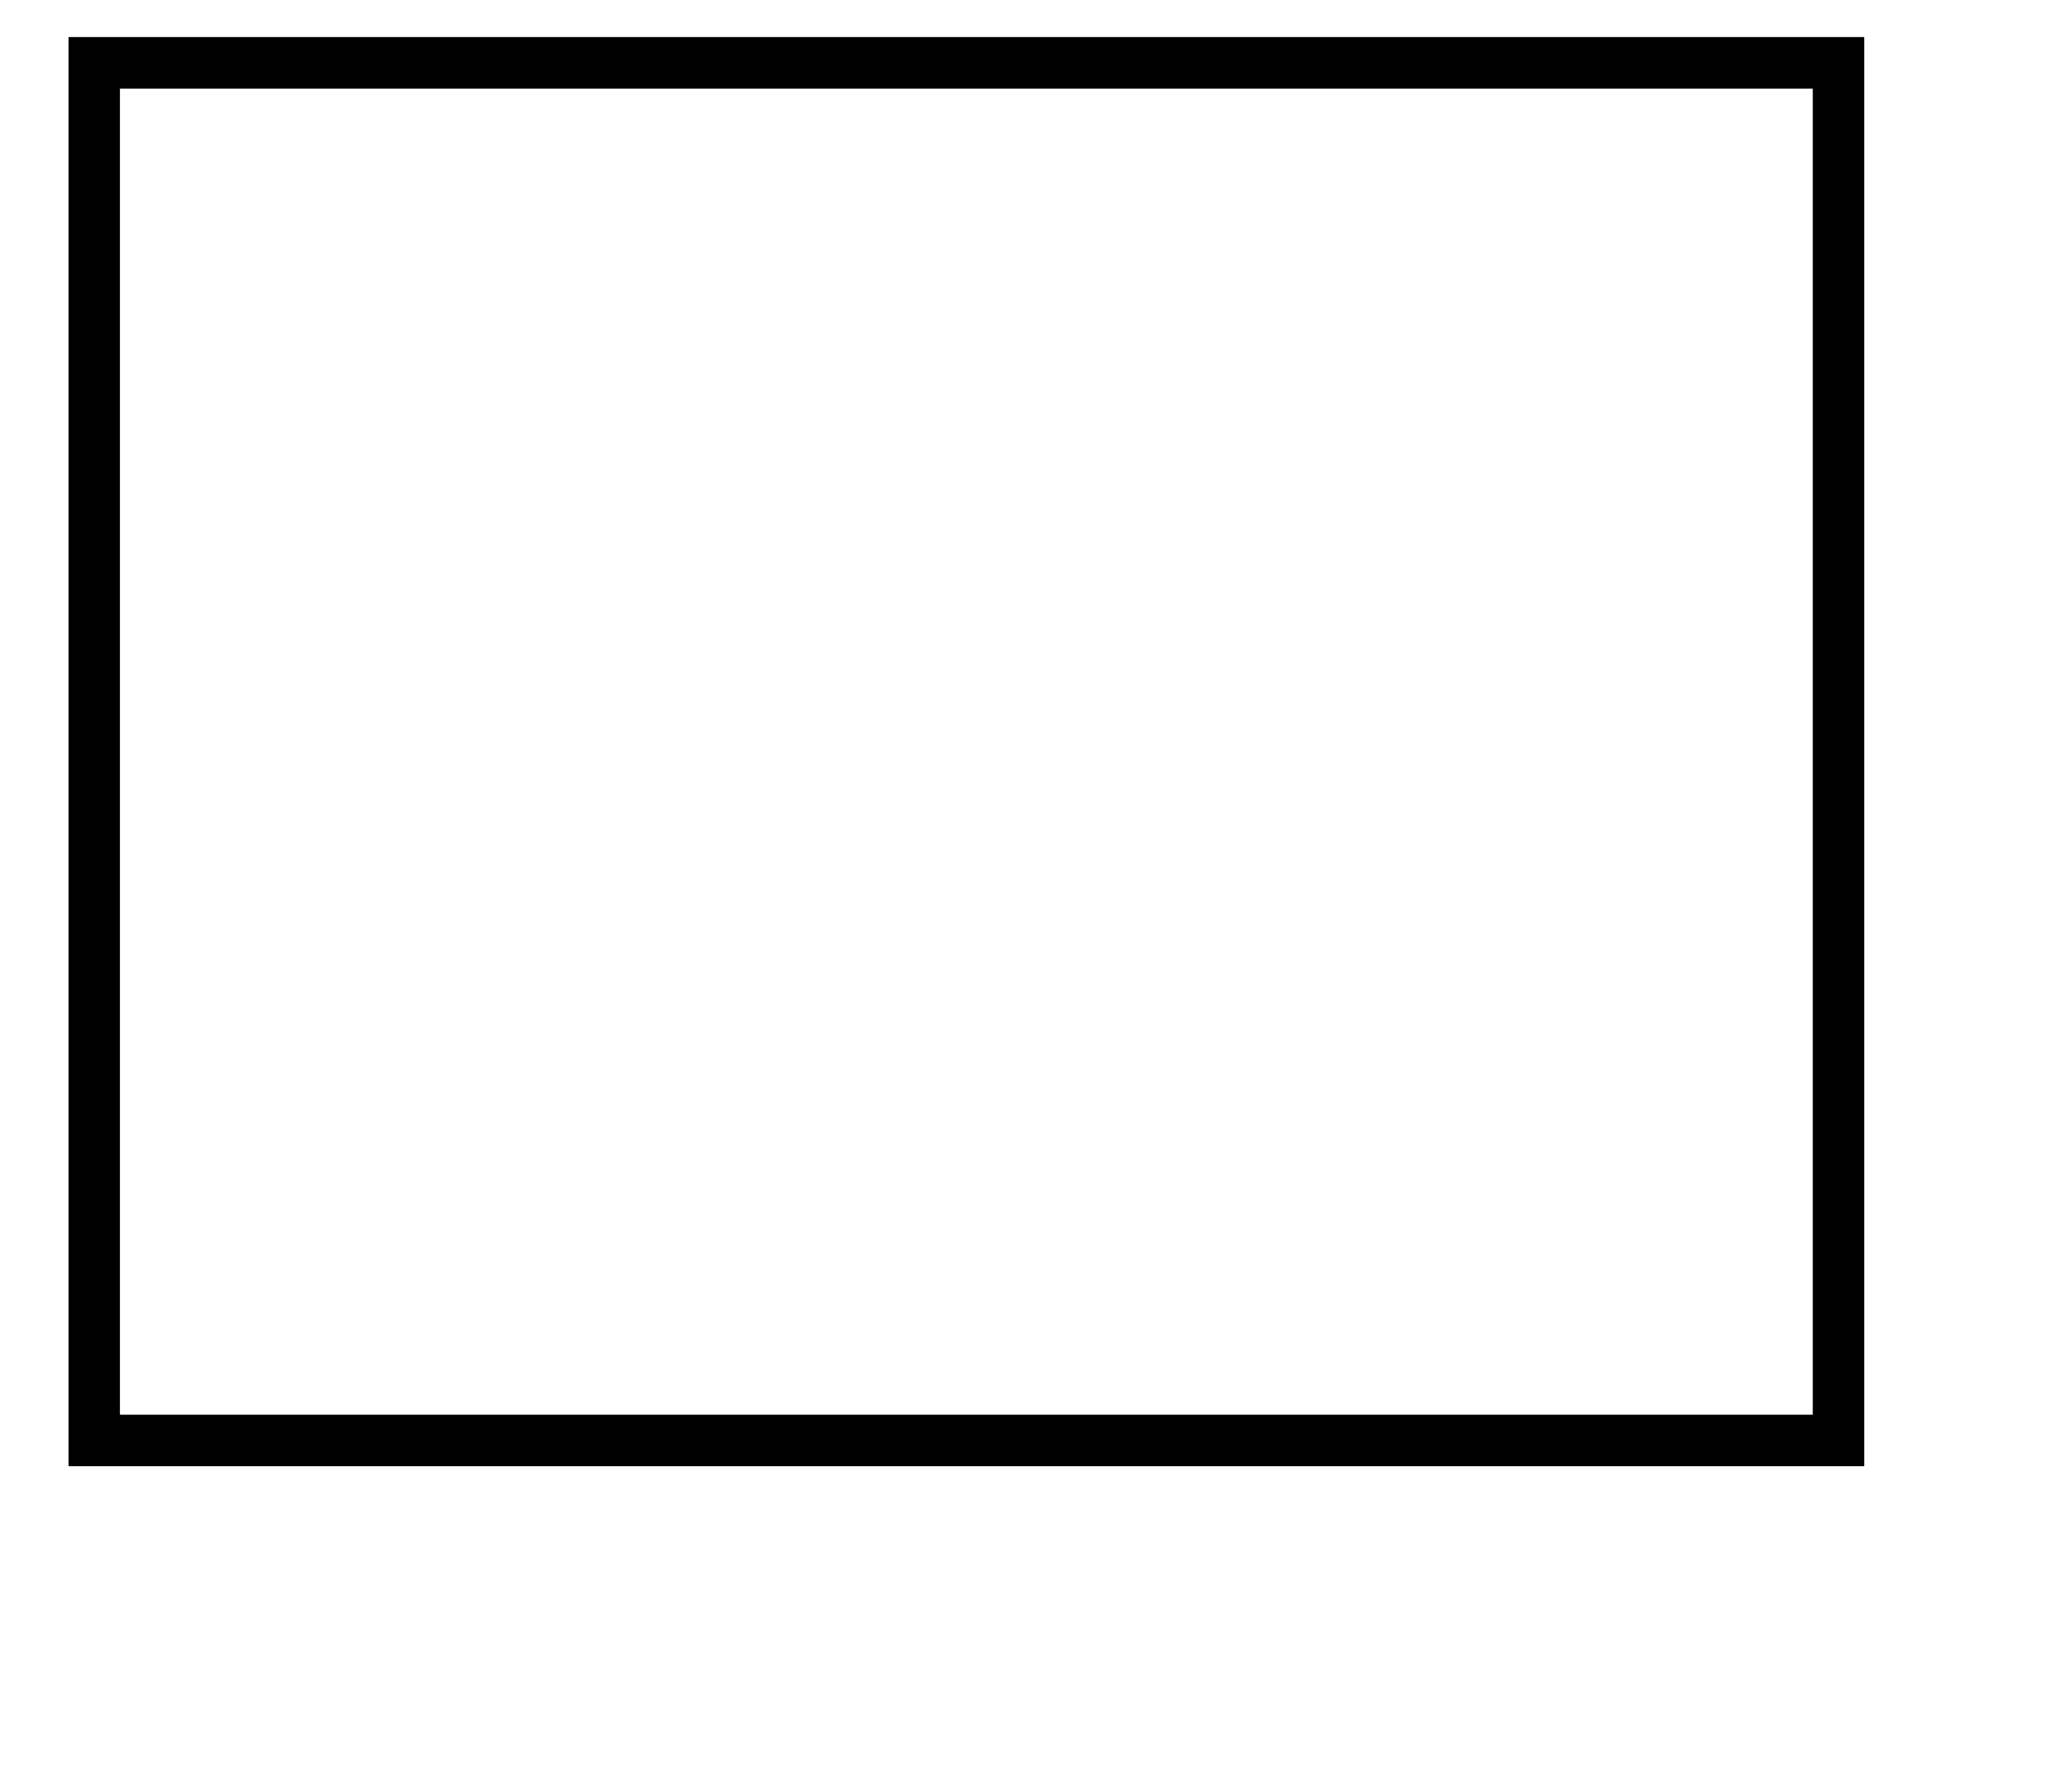
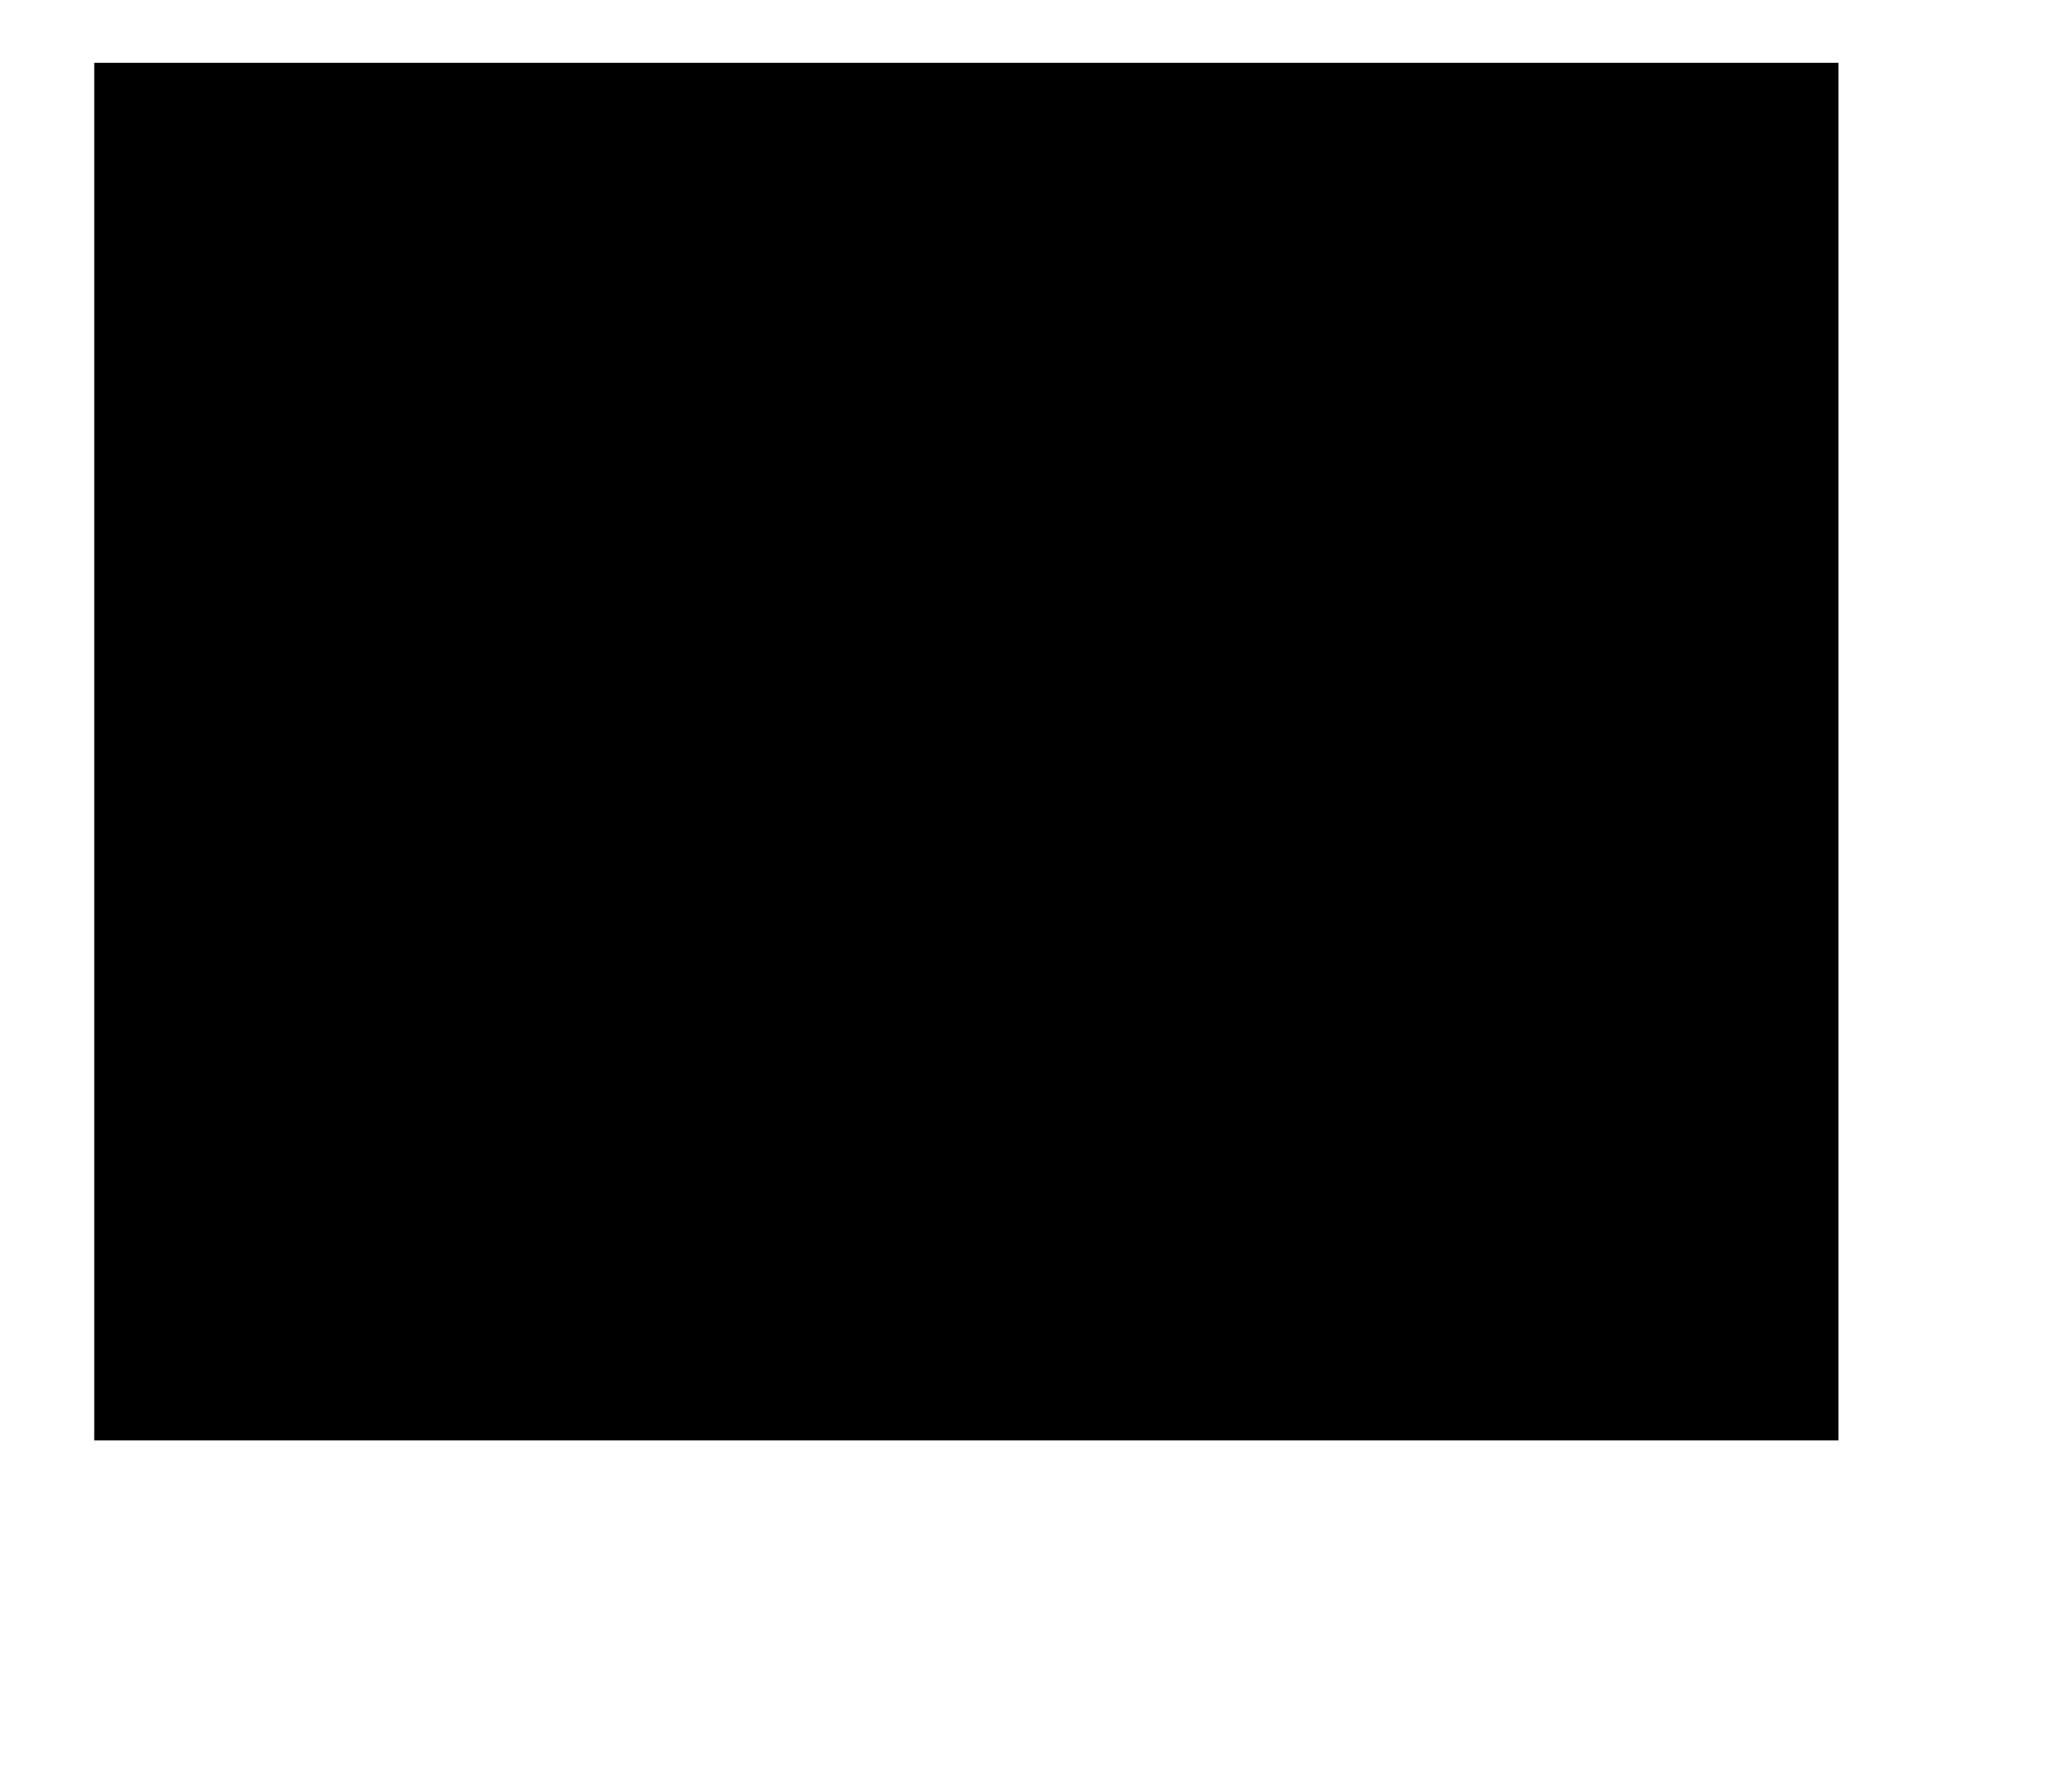
<svg xmlns="http://www.w3.org/2000/svg" id="svg" version="1.1" width="400" height="343.603" viewBox="0, 0, 400,343.603">
  <defs id="defs11" />
-   <rect style="fill:none;fill-rule:evenodd;stroke:#000000;stroke-width:9.936;stroke-opacity:1" id="rect840" width="336.731" height="265.989" x="18.191" y="12.127" />
+   <rect style="fill-opacity:1;fill-rule:nonzero;" id="rect840" width="336.731" height="265.989" x="18.191" y="12.127" />
</svg>
